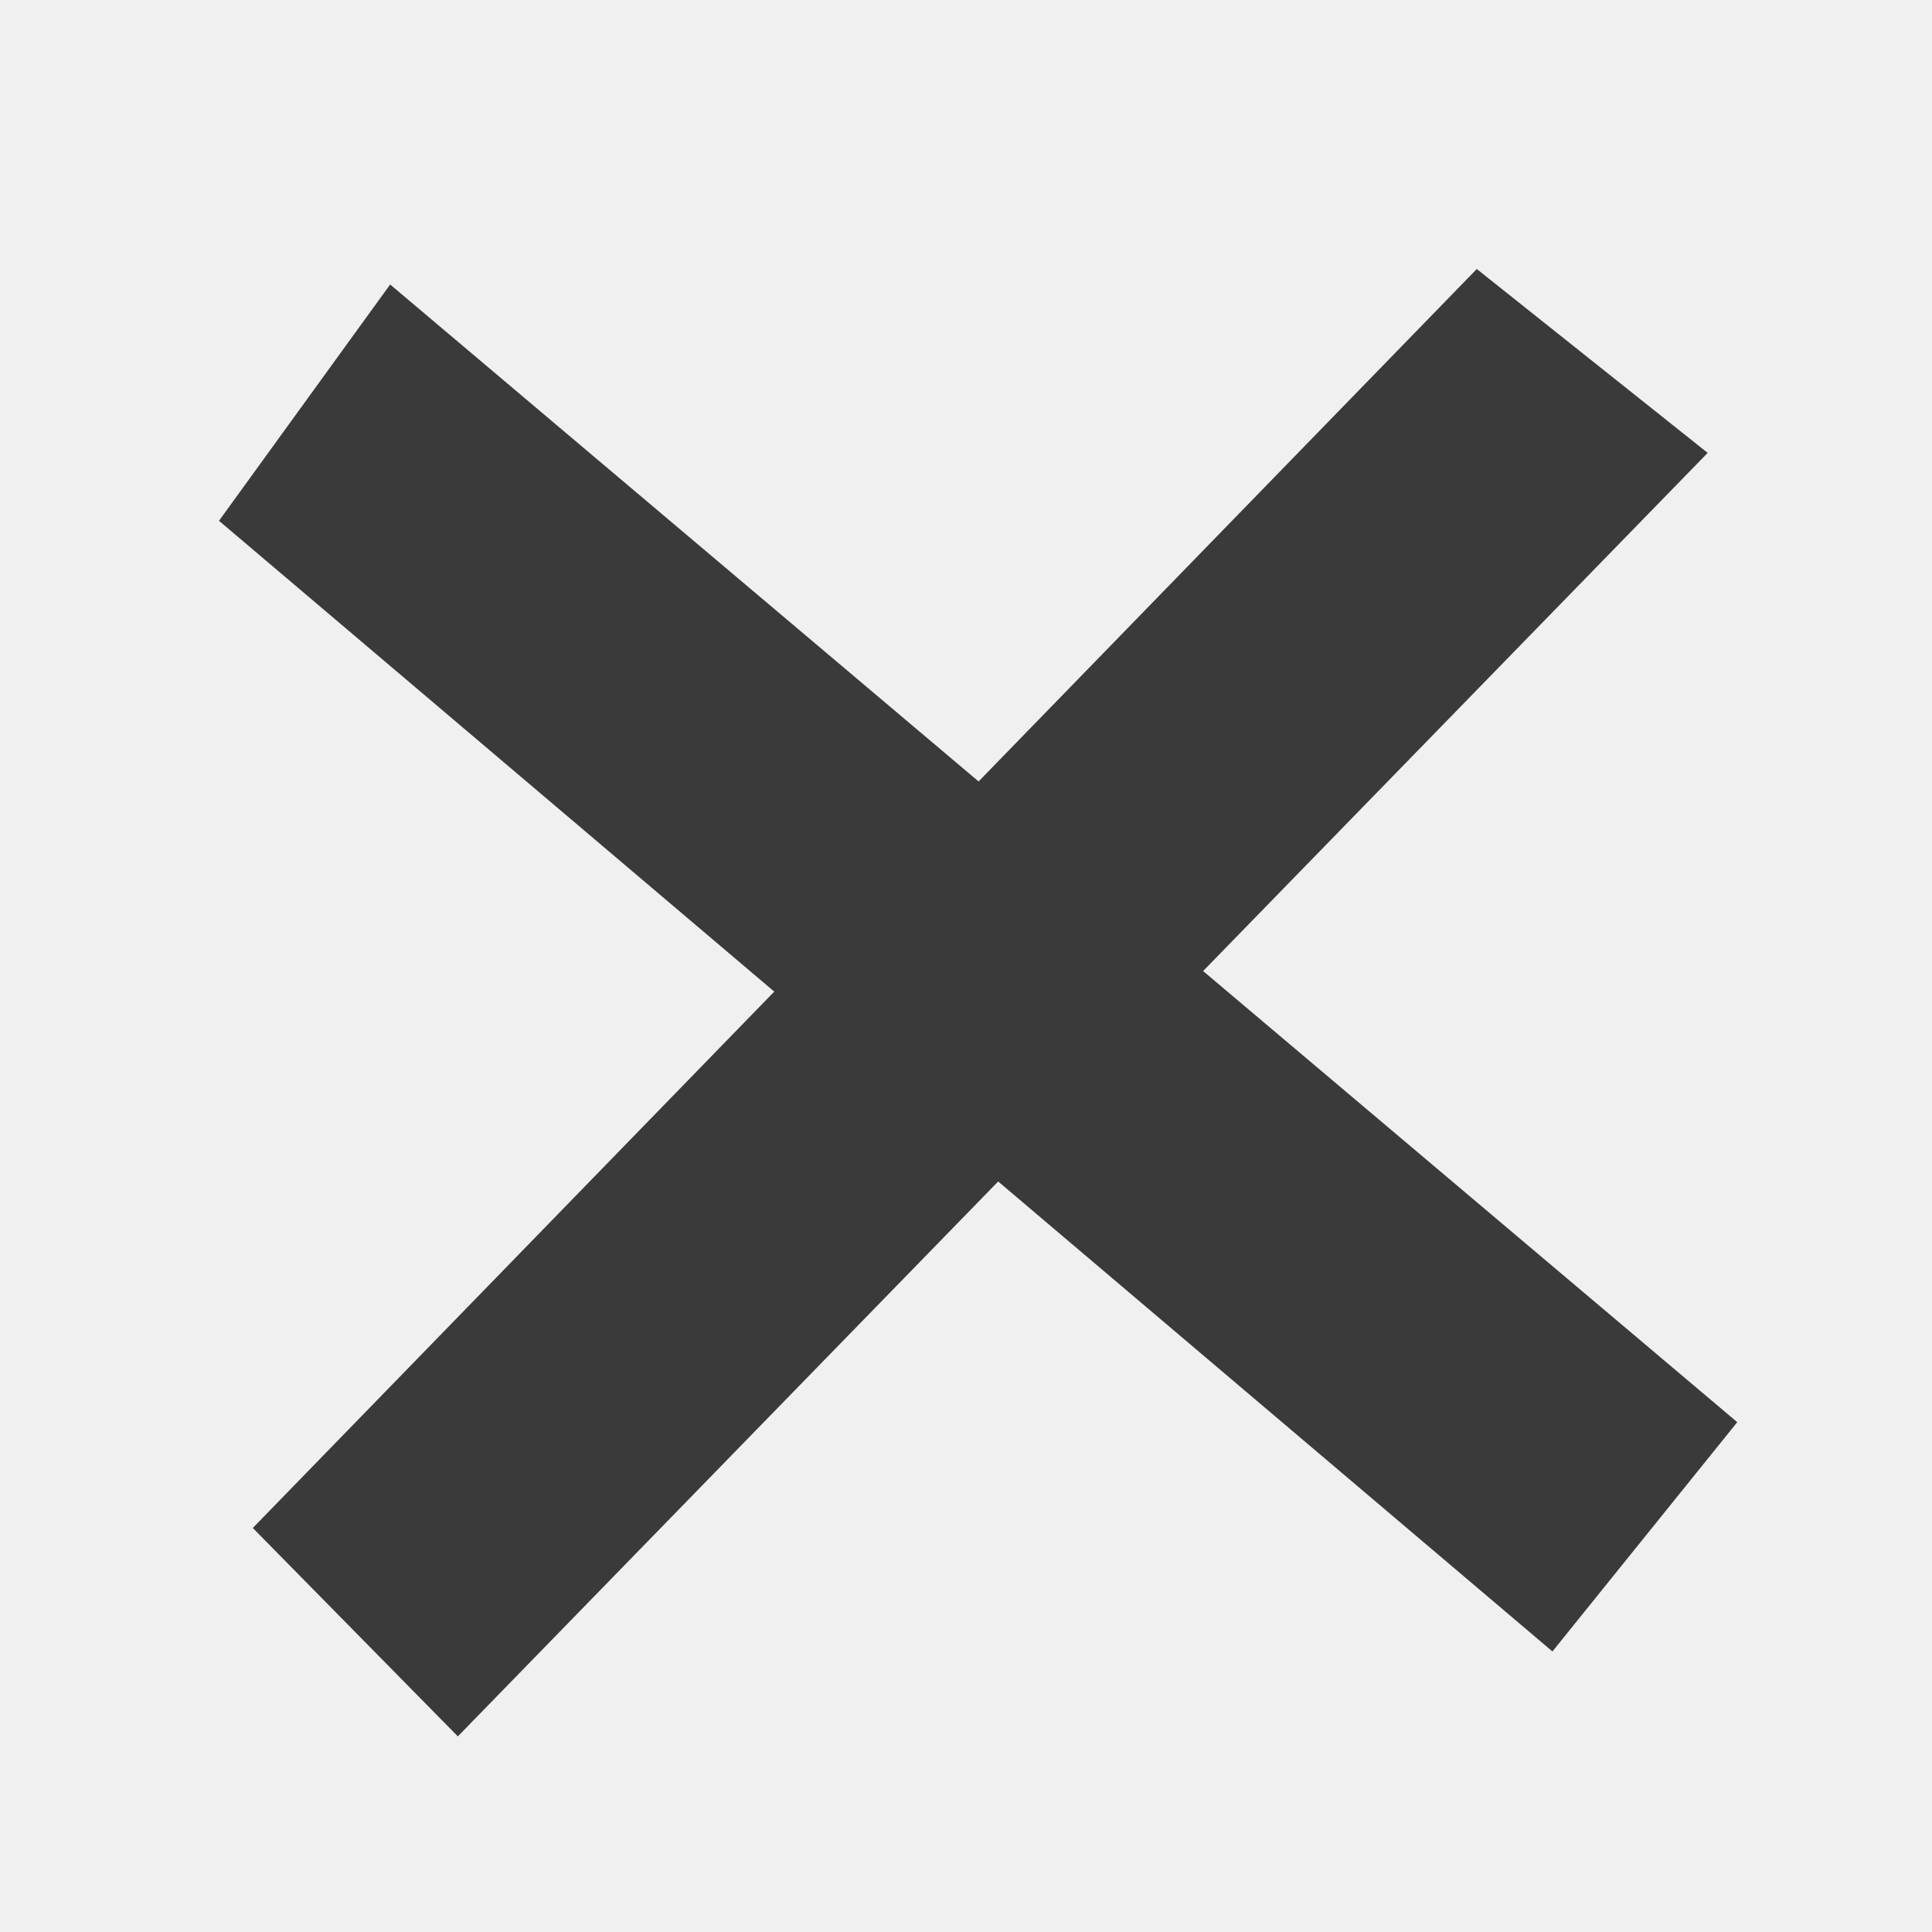
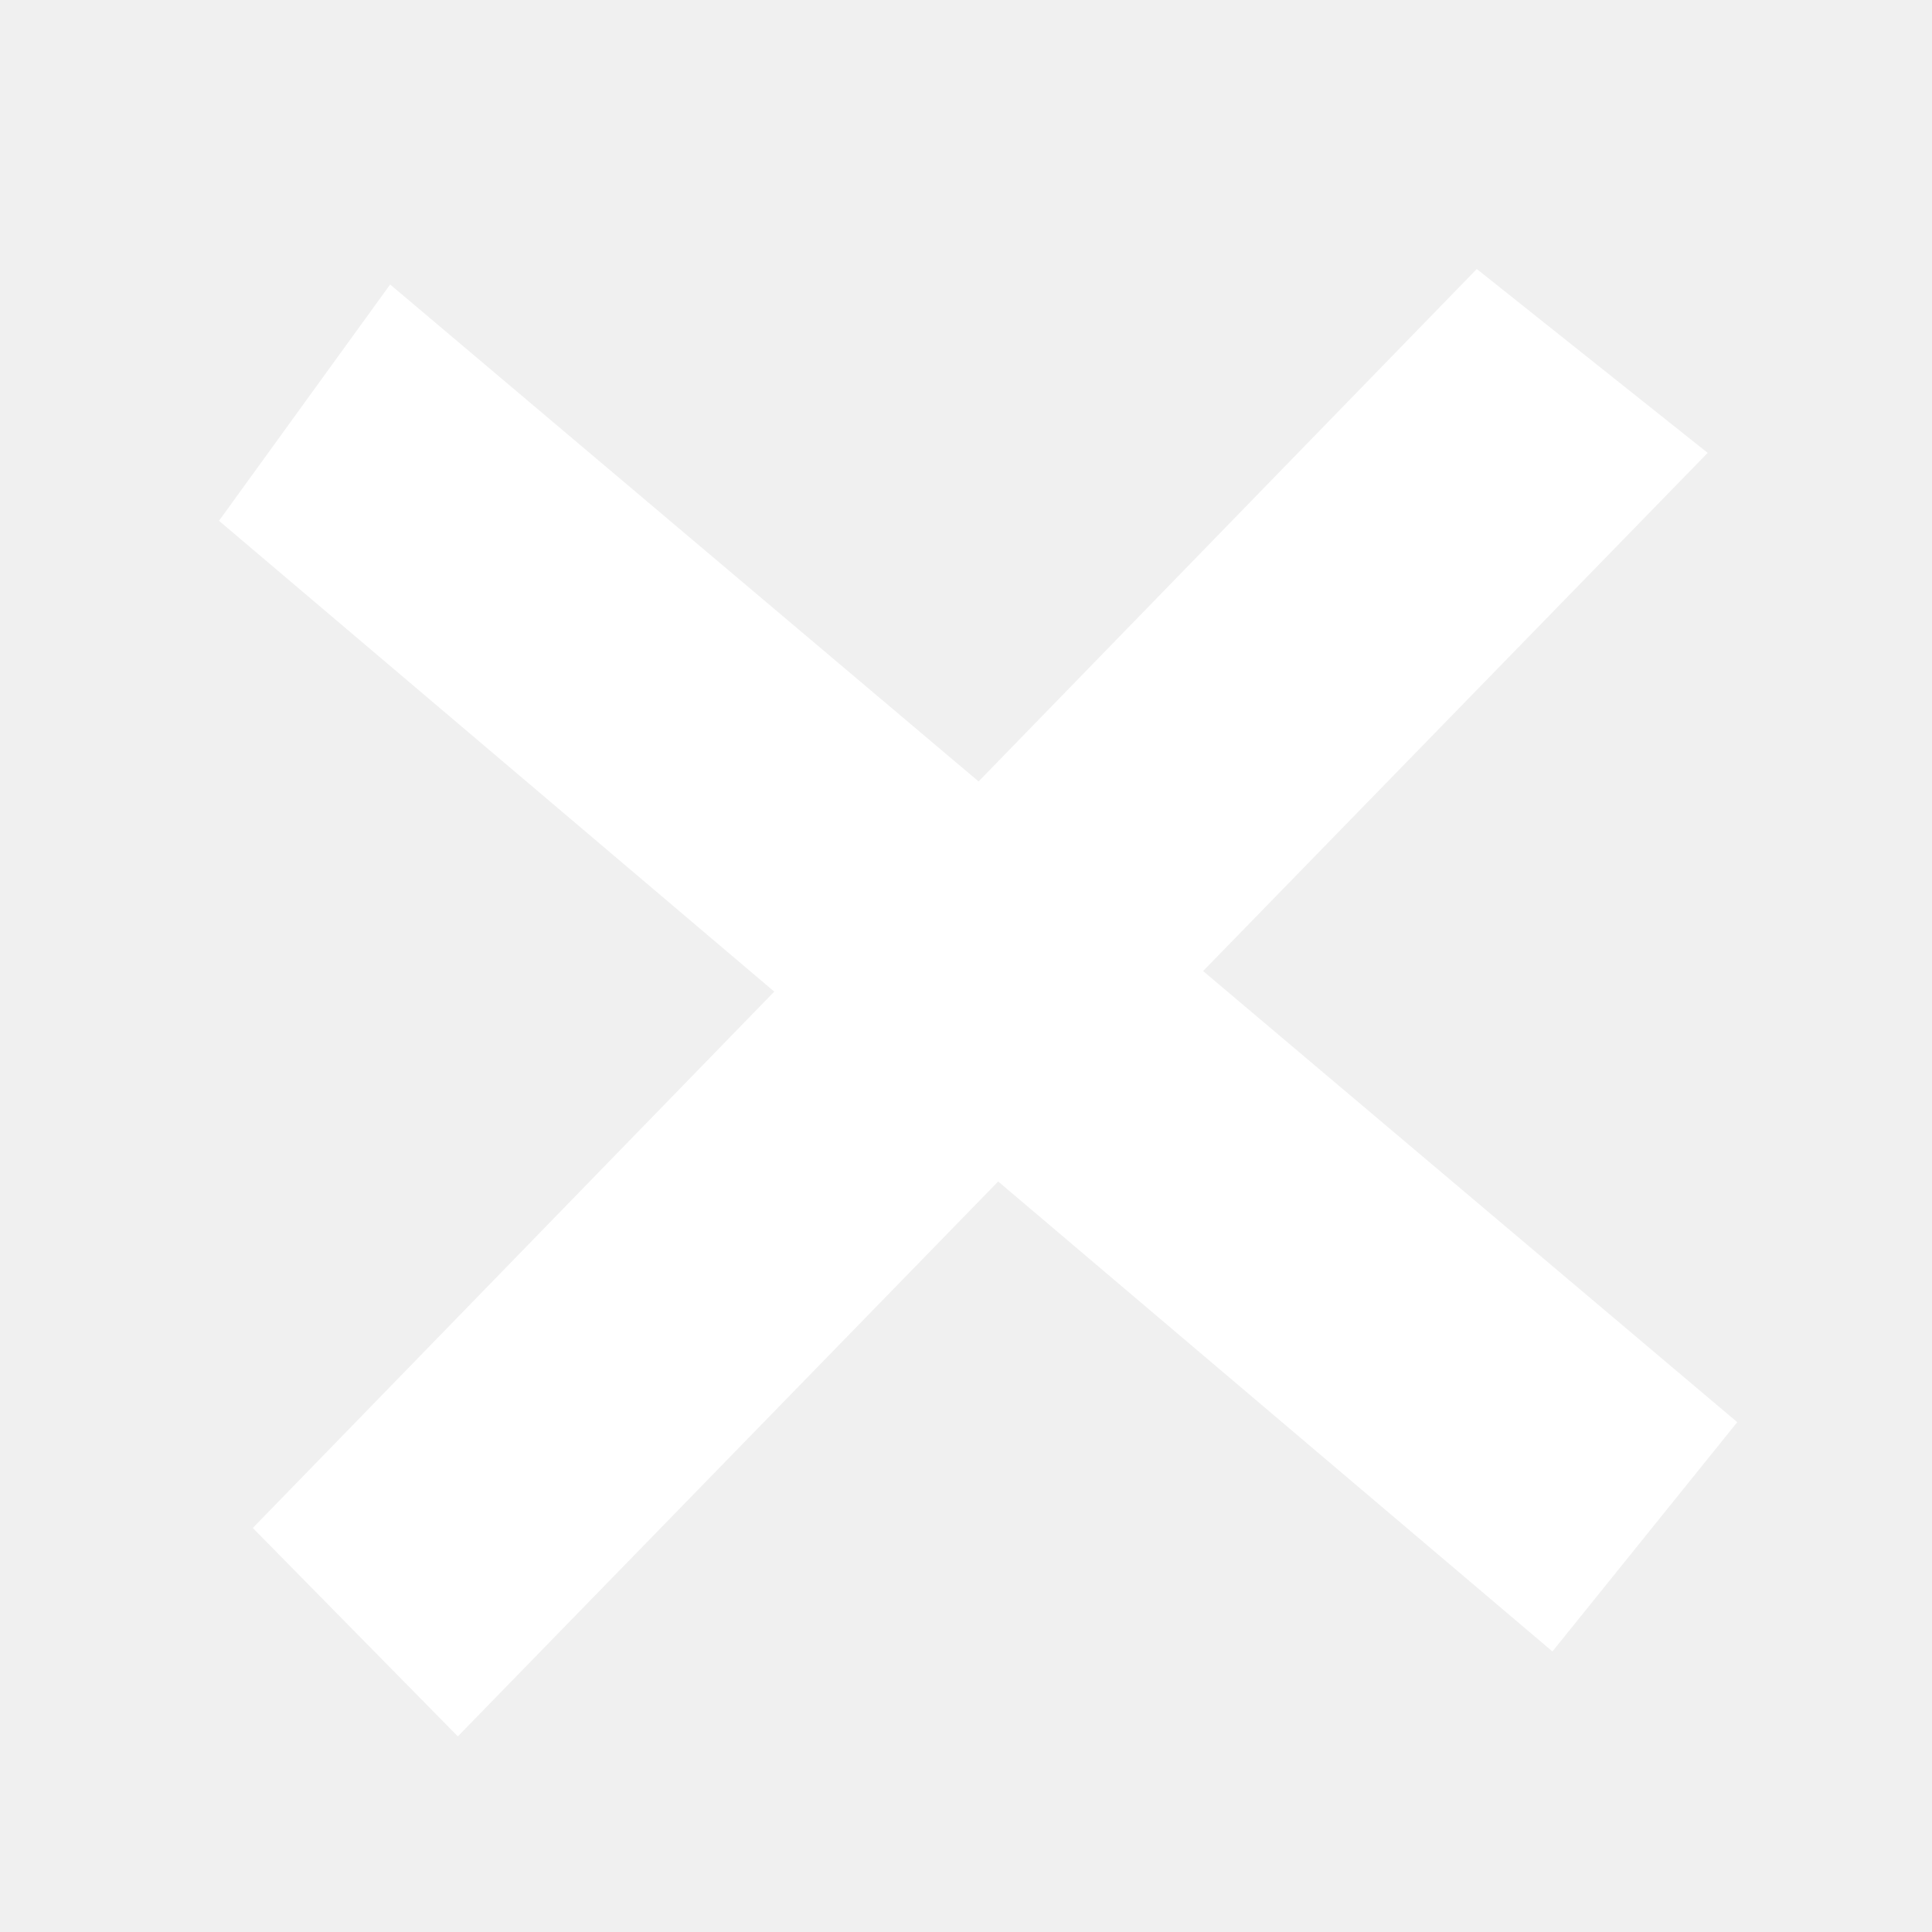
<svg xmlns="http://www.w3.org/2000/svg" width="100" height="100" version="1.1" viewBox="0 0 26.458 26.458">
-   <path d="m5.343 3.896-2.344 3.236 18.261 15.484 2.531-3.14z" fill="#3a3a3a" stroke-width=".265" />
-   <path d="m3.462 20.925 2.808 2.854 17.116-17.577-3.162-2.518z" fill="#3a3a3a" stroke-width=".265" />
+   <path d="m5.343 3.896-2.344 3.236 18.261 15.484 2.531-3.14z" fill="#fff" stroke-width=".265" />
+   <path d="m3.462 20.925 2.808 2.854 17.116-17.577-3.162-2.518z" fill="#fff" stroke-width=".265" />
</svg>
